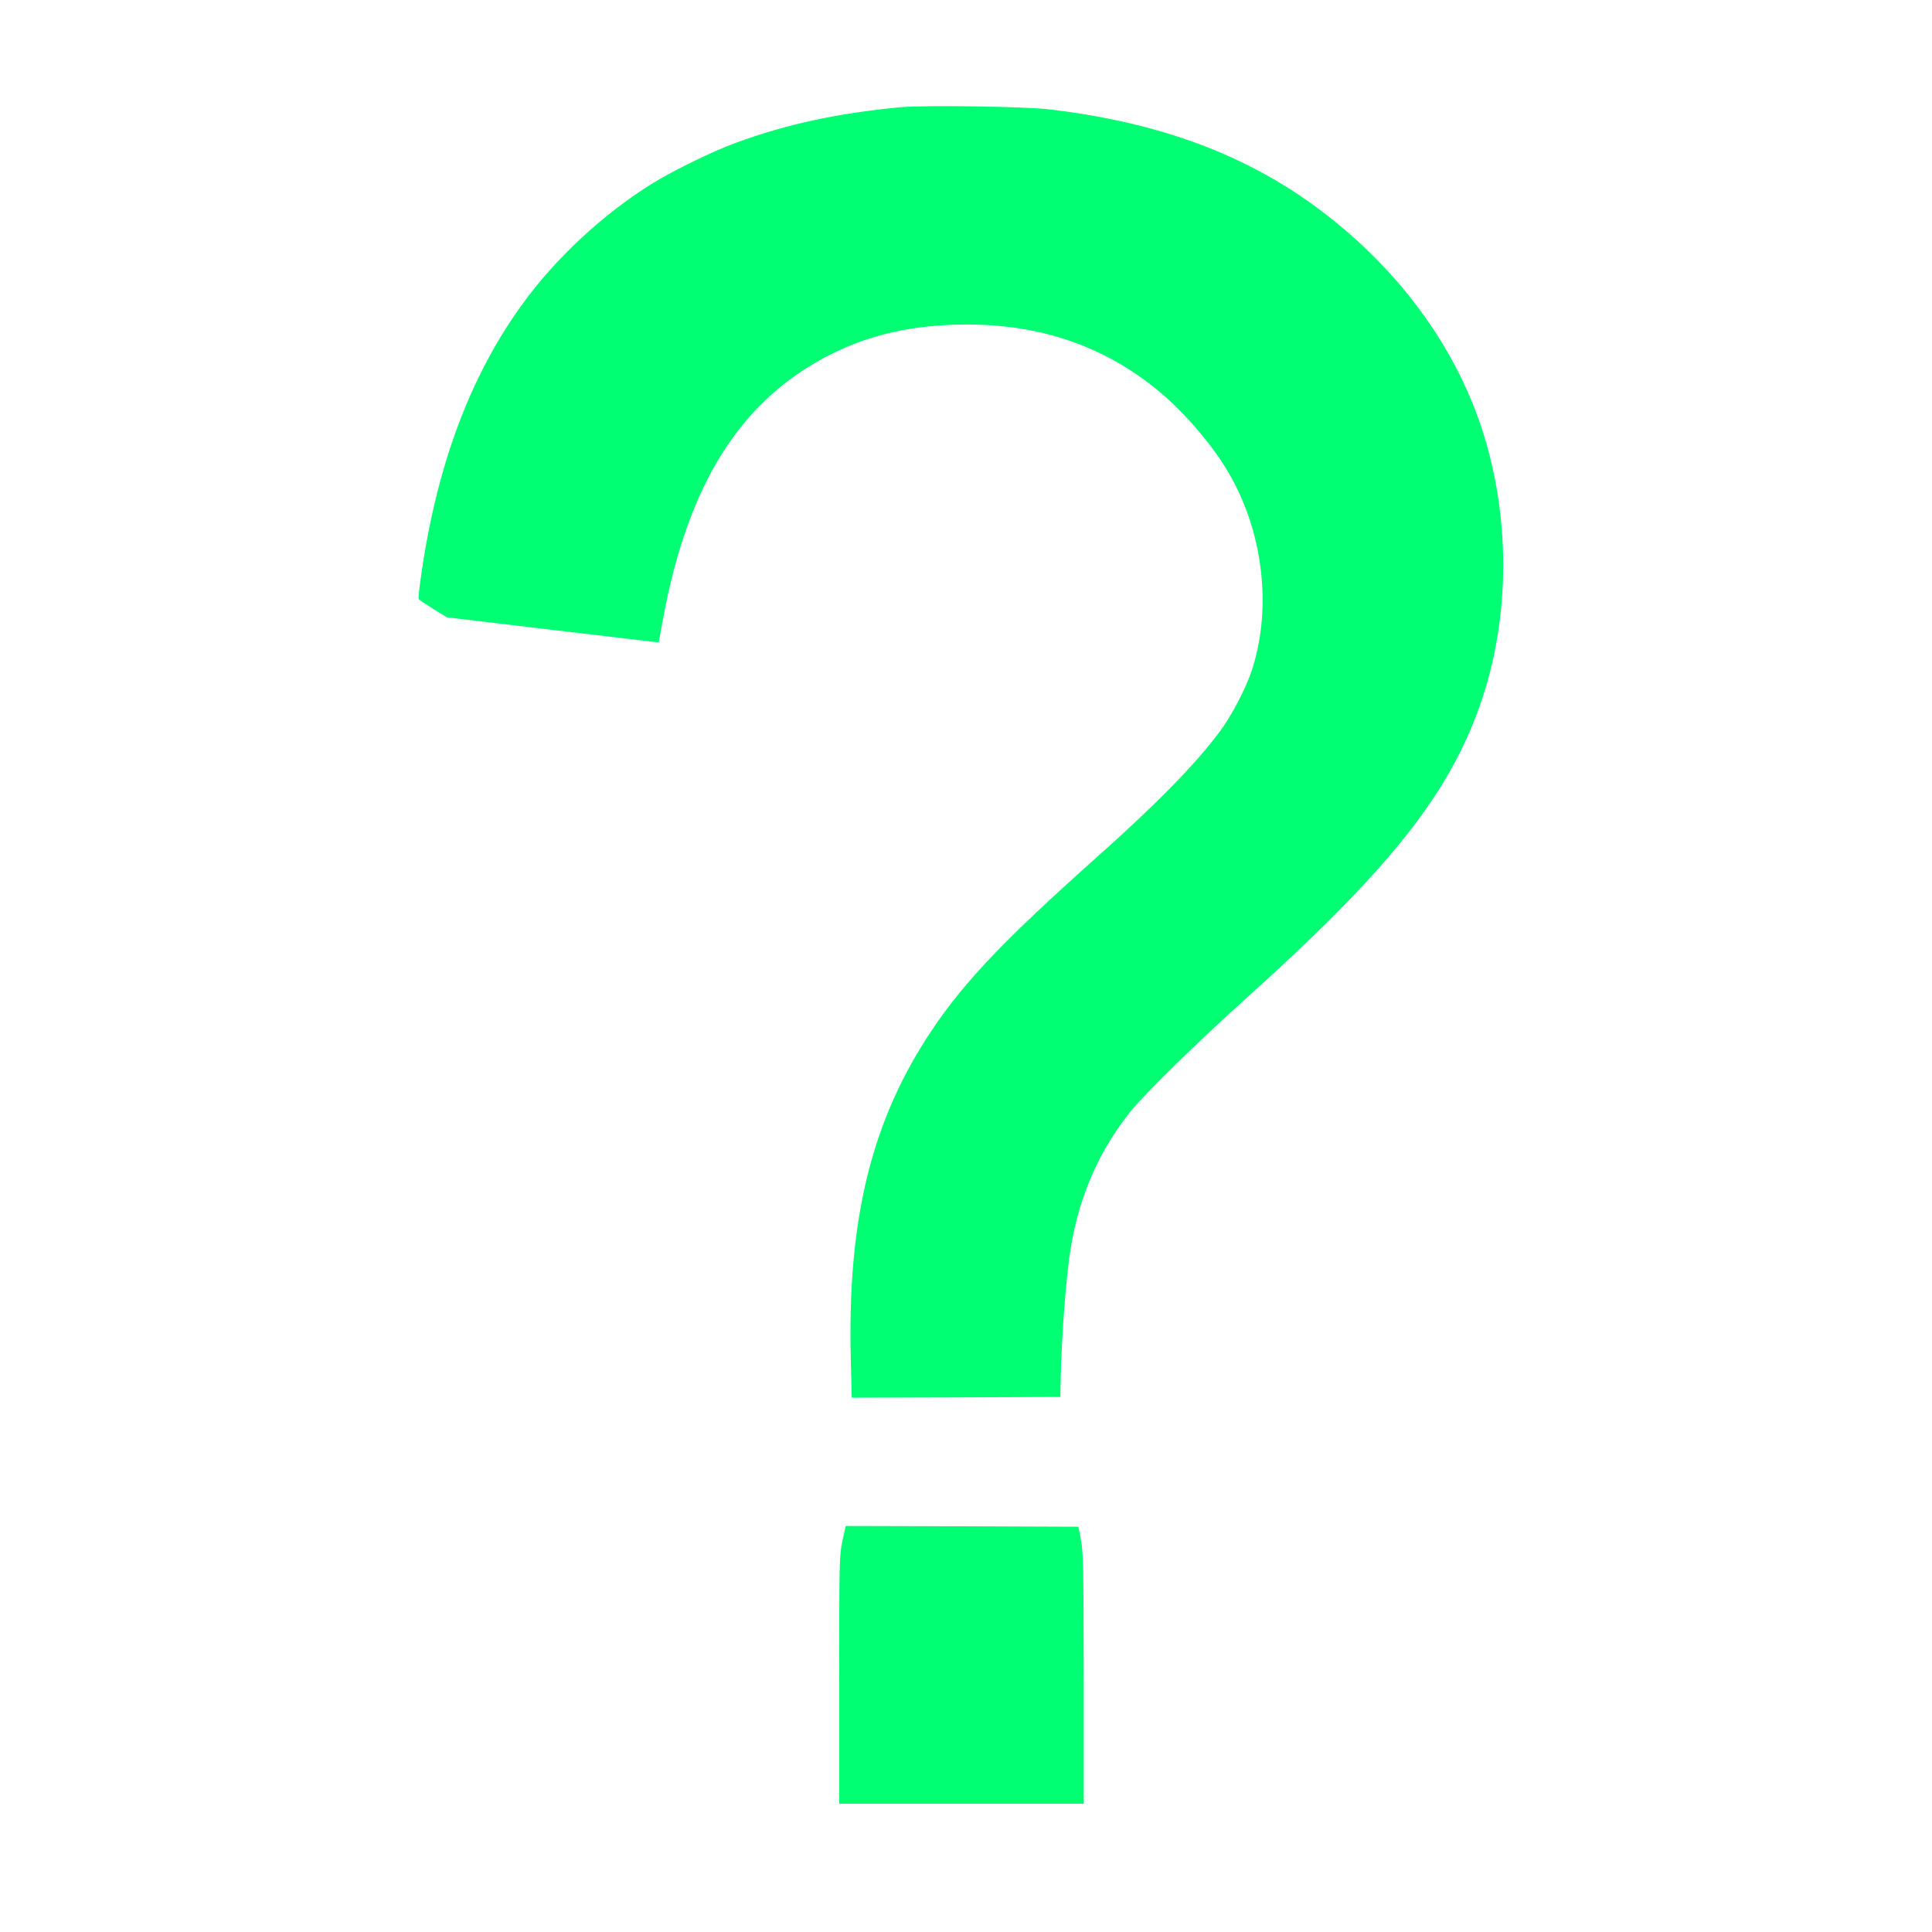
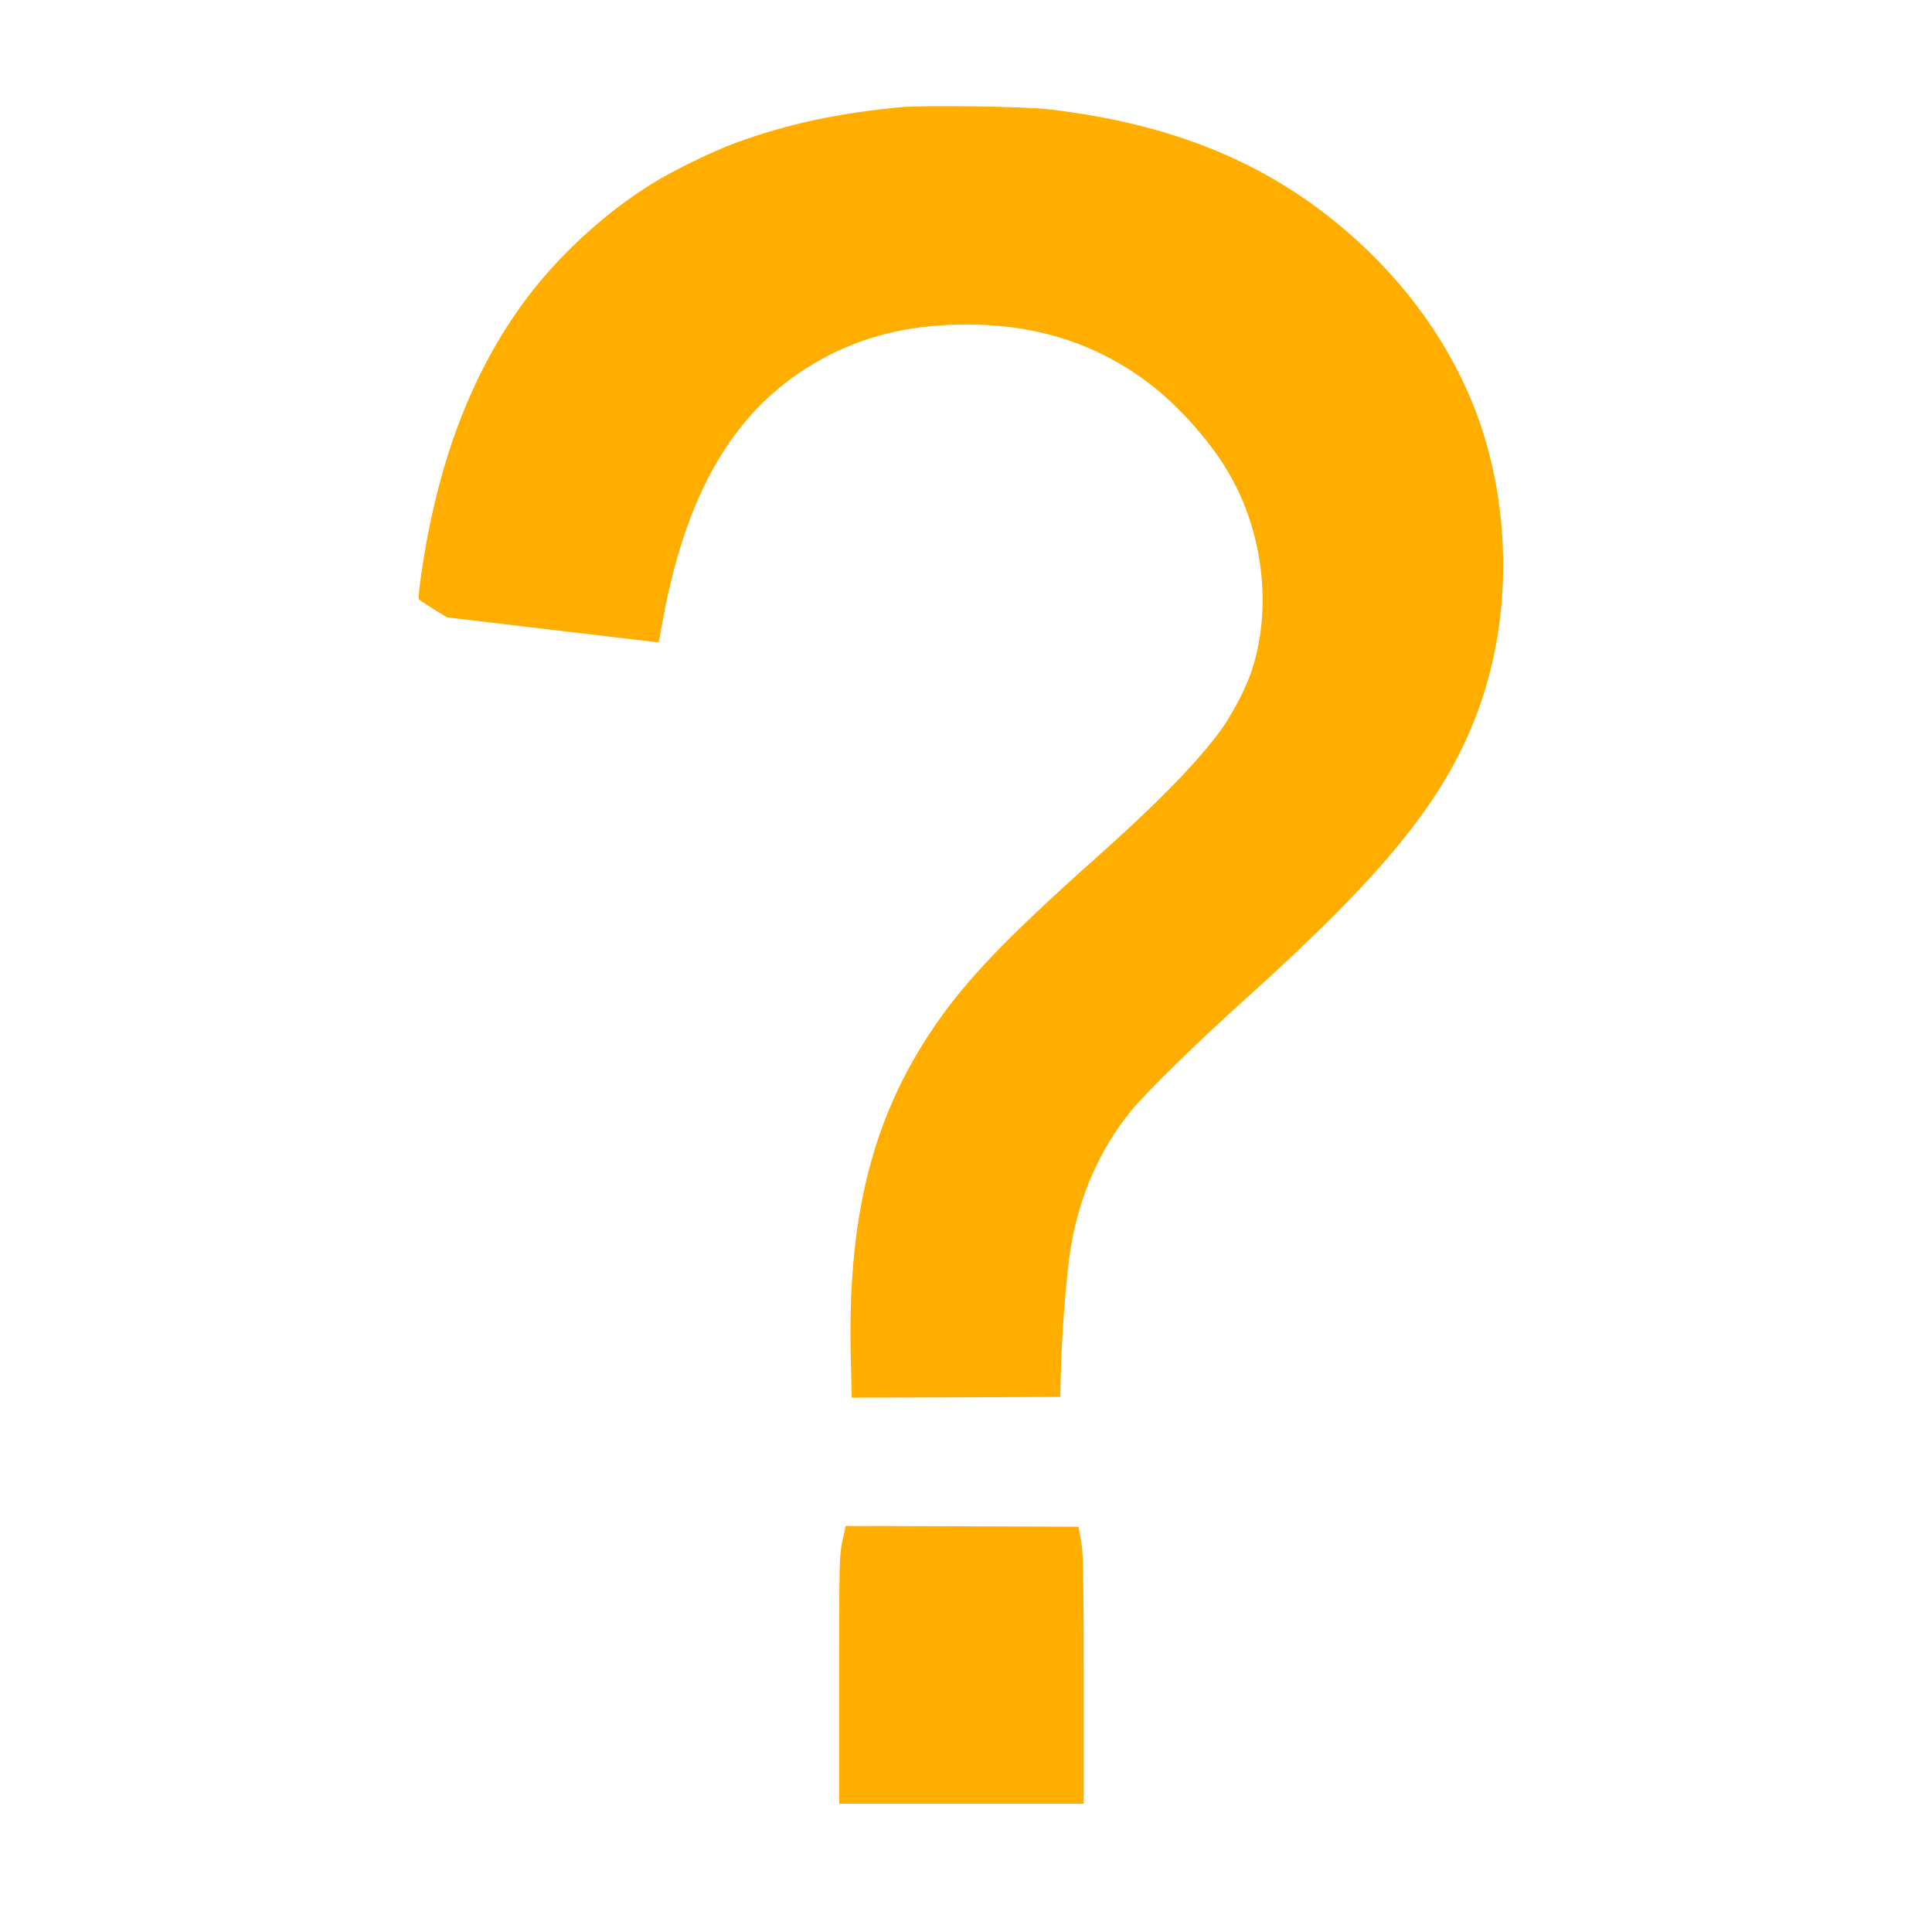
<svg xmlns="http://www.w3.org/2000/svg" version="1.0" viewBox="0 0 1280 1280" preserveAspectRatio="xMidYMid meet">
-   <g transform="translate(0,1280) scale(0.1,-0.1)" fill="#00ff73" stroke="none">
+   <g transform="translate(0,1280) scale(0.1,-0.1)" fill="#ffae00" stroke="none">
    <path d="M5970 12090 c-417 -39 -761 -113 -1094 -236 -154 -56 -404 -178 -550  -267 -328 -202 -651 -502 -876 -817 -340 -475 -557 -1060 -660 -1783 -12 -81  -19 -151 -16 -156 3 -5 47 -34 96 -65 l91 -56 672 -80 c370 -44 685 -81 702  -83 l29 -2 28 150 c166 905 518 1459 1115 1759 267 133 553 196 900 196 485 0  899 -141 1253 -427 171 -139 357 -351 469 -537 238 -393 302 -907 165 -1326  -39 -120 -137 -307 -215 -410 -166 -221 -419 -479 -819 -835 -595 -531 -865  -813 -1076 -1125 -408 -602 -572 -1262 -547 -2203 l6 -247 691 2 691 3 2 105  c6 302 37 709 69 895 57 336 189 636 393 890 94 118 451 467 766 750 914 822  1312 1312 1528 1882 223 586 235 1285 32 1901 -150 453 -433 881 -816 1231  -544 498 -1190 775 -2044 876 -162 20 -828 29 -985 15z" />
    <path d="M5581 2590 c-20 -98 -21 -121 -21 -920 l0 -820 810 0 810 0 0 828  c-1 740 -3 836 -18 917 l-17 90 -771 3 -771 2 -22 -100z" />
  </g>
</svg>
